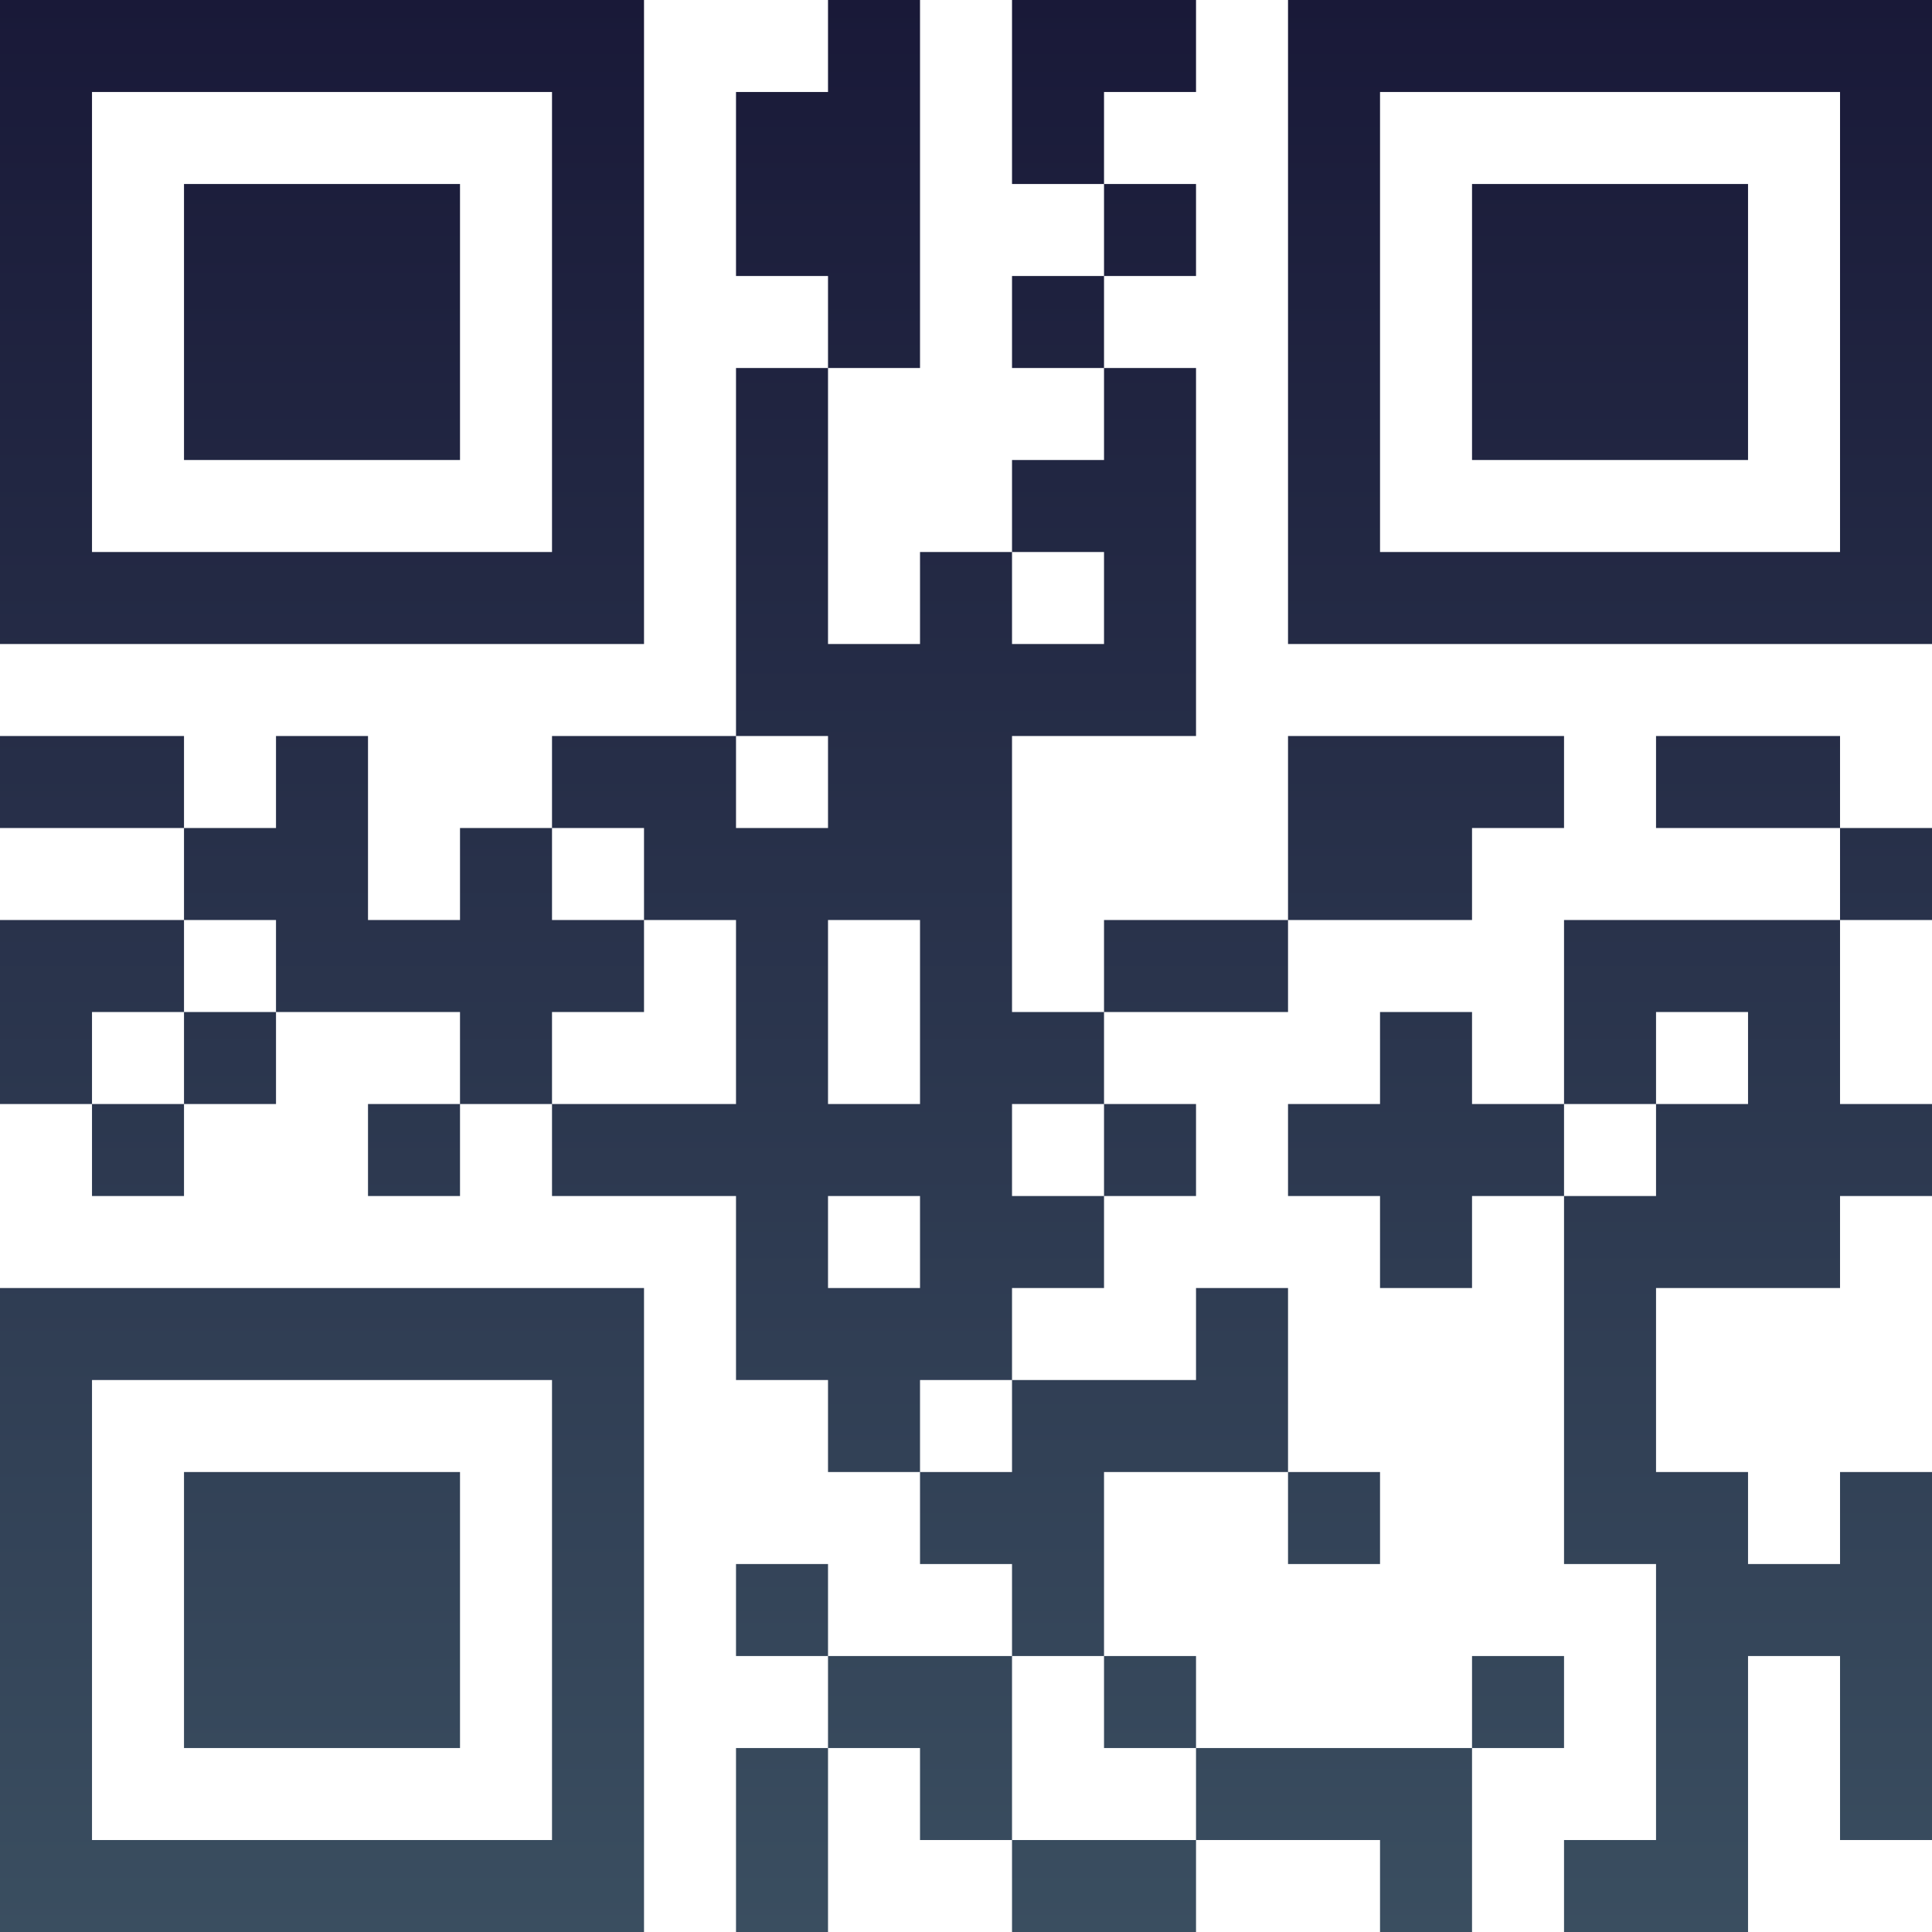
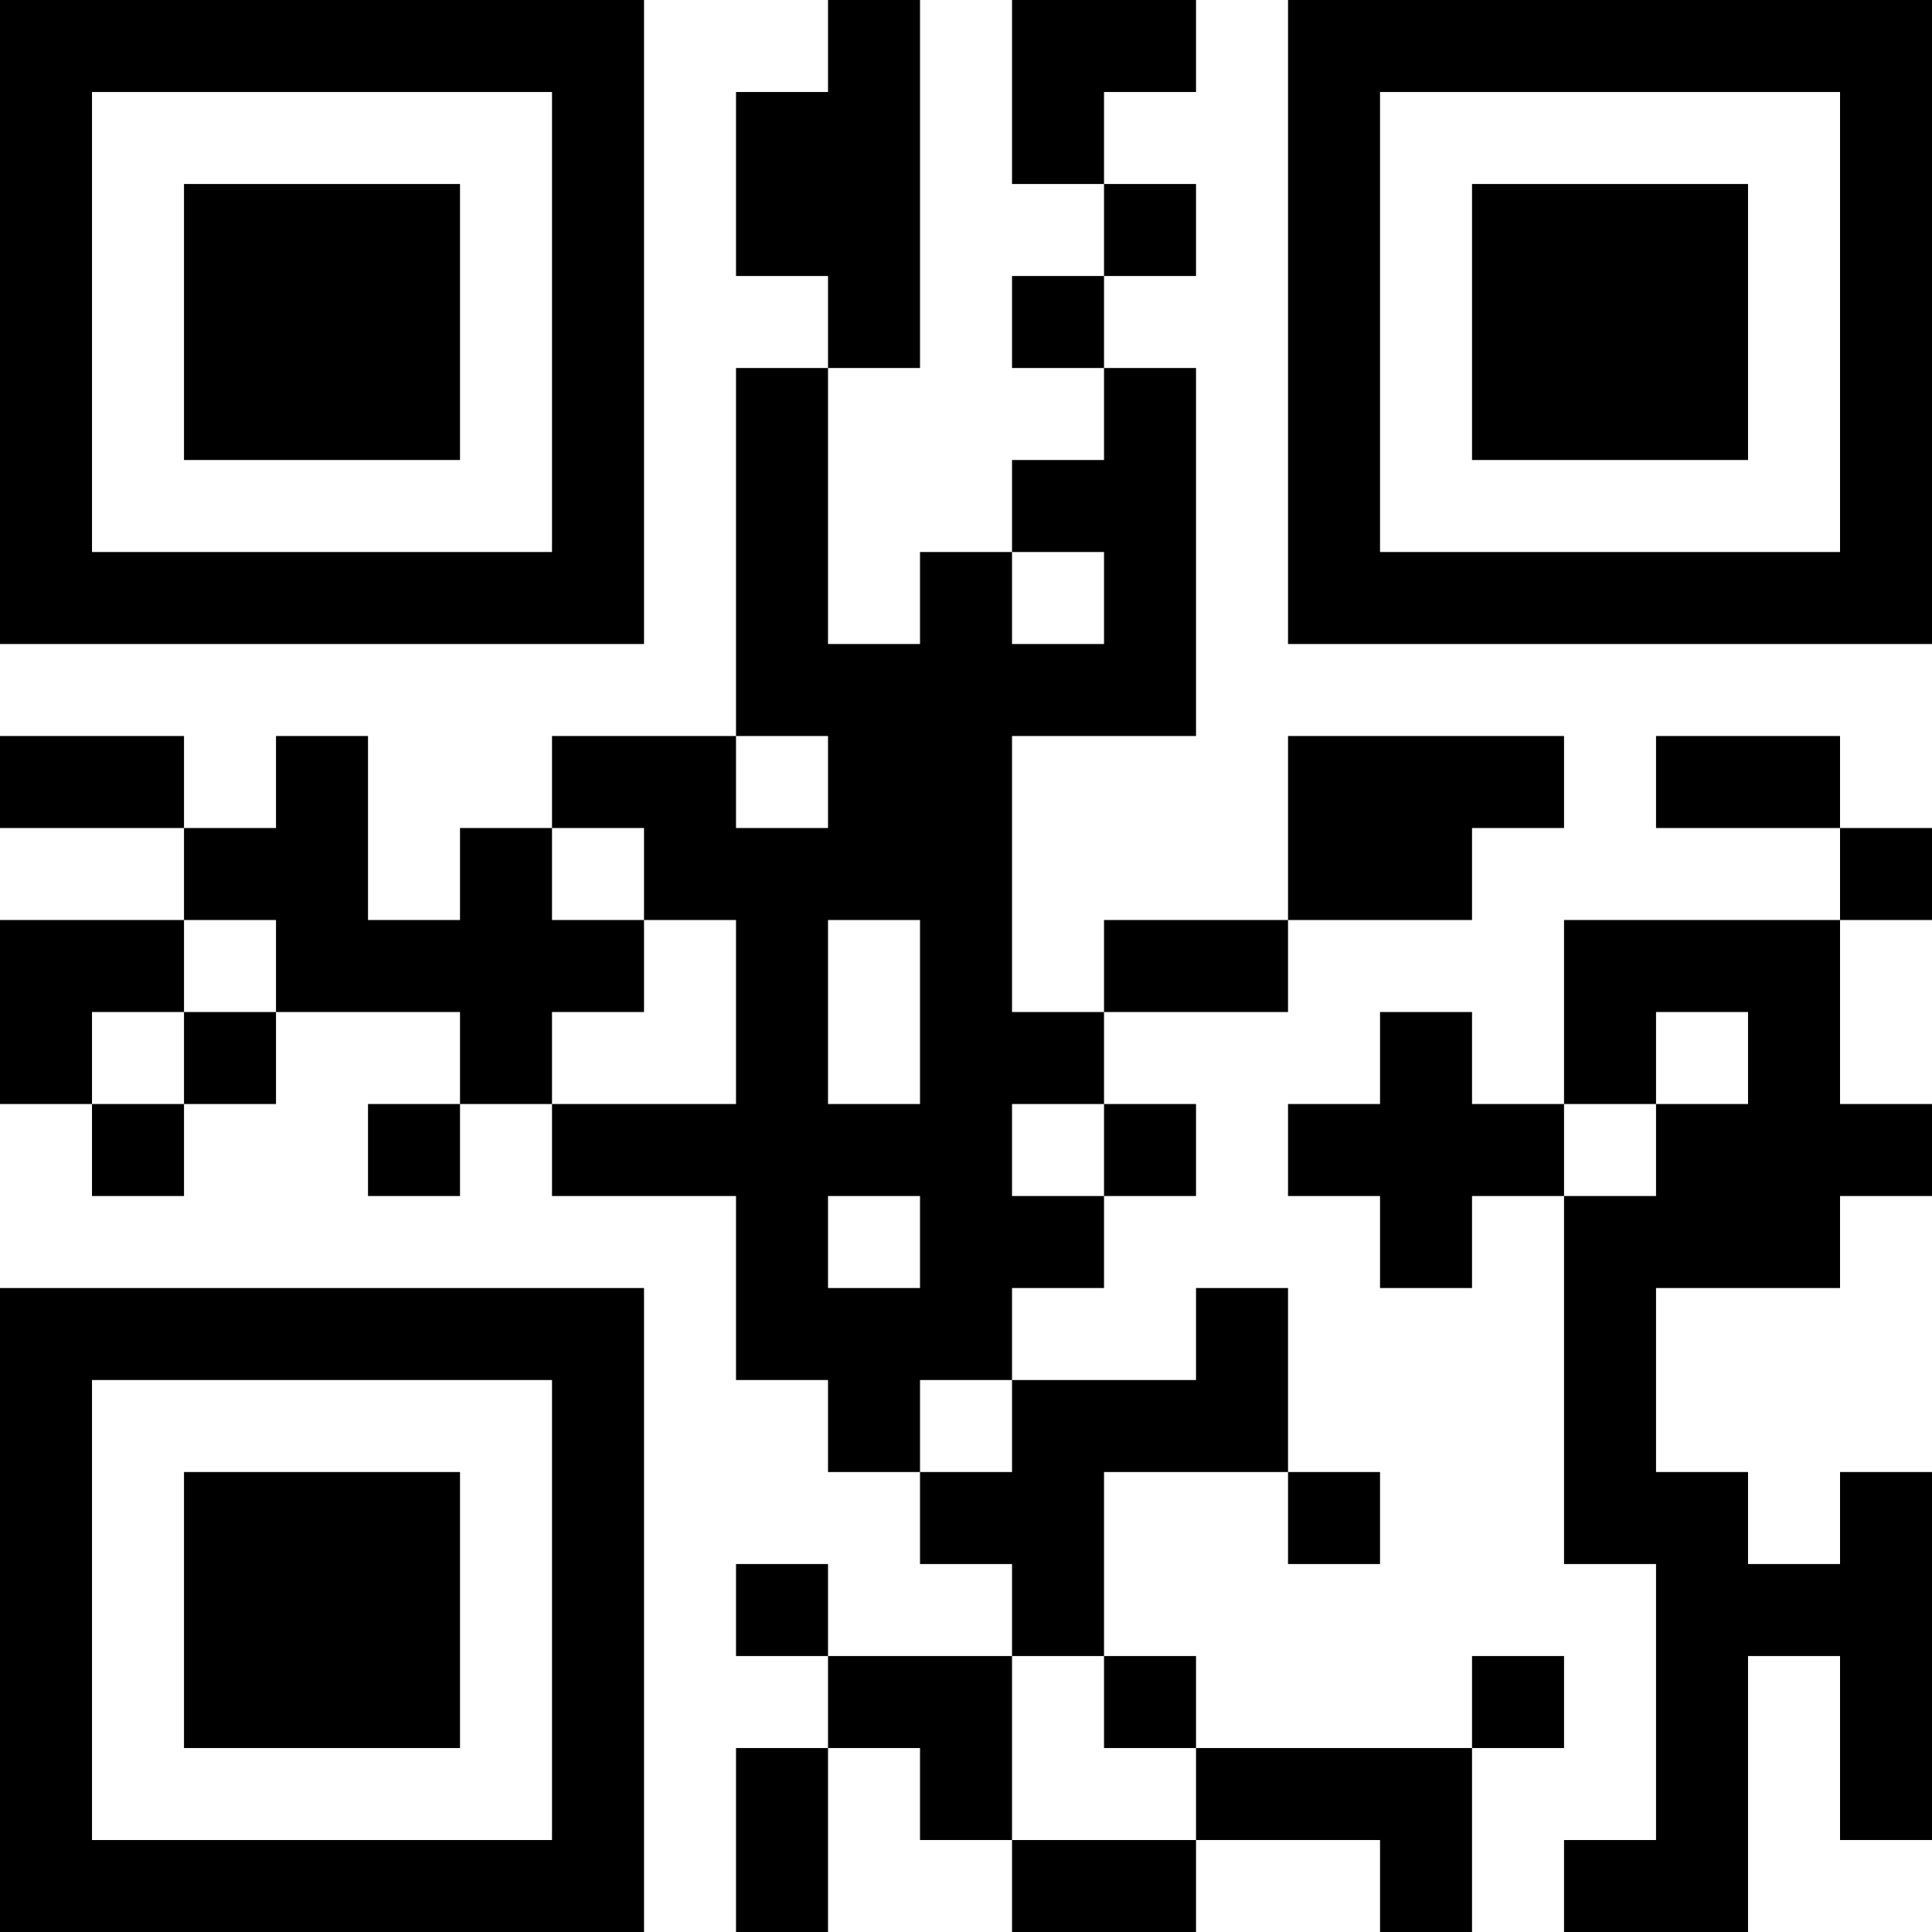
<svg xmlns="http://www.w3.org/2000/svg" version="1.1" width="100" height="100" viewBox="0 0 100 100">
  <rect x="0" y="0" width="100" height="100" fill="#ffffff" />
  <g transform="scale(4.762)">
    <g transform="translate(0,0)">
-       <defs>
-         <linearGradient gradientUnits="userSpaceOnUse" x1="0" y1="0" x2="0" y2="21" id="g1">
-           <stop offset="0%" stop-color="#191938" />
-           <stop offset="100%" stop-color="#3a4e60" />
-         </linearGradient>
-       </defs>
-       <path fill-rule="evenodd" d="M9 0L9 1L8 1L8 3L9 3L9 4L8 4L8 8L6 8L6 9L5 9L5 10L4 10L4 8L3 8L3 9L2 9L2 8L0 8L0 9L2 9L2 10L0 10L0 12L1 12L1 13L2 13L2 12L3 12L3 11L5 11L5 12L4 12L4 13L5 13L5 12L6 12L6 13L8 13L8 15L9 15L9 16L10 16L10 17L11 17L11 18L9 18L9 17L8 17L8 18L9 18L9 19L8 19L8 21L9 21L9 19L10 19L10 20L11 20L11 21L13 21L13 20L15 20L15 21L16 21L16 19L17 19L17 18L16 18L16 19L13 19L13 18L12 18L12 16L14 16L14 17L15 17L15 16L14 16L14 14L13 14L13 15L11 15L11 14L12 14L12 13L13 13L13 12L12 12L12 11L14 11L14 10L16 10L16 9L17 9L17 8L14 8L14 10L12 10L12 11L11 11L11 8L13 8L13 4L12 4L12 3L13 3L13 2L12 2L12 1L13 1L13 0L11 0L11 2L12 2L12 3L11 3L11 4L12 4L12 5L11 5L11 6L10 6L10 7L9 7L9 4L10 4L10 0ZM11 6L11 7L12 7L12 6ZM8 8L8 9L9 9L9 8ZM18 8L18 9L20 9L20 10L17 10L17 12L16 12L16 11L15 11L15 12L14 12L14 13L15 13L15 14L16 14L16 13L17 13L17 17L18 17L18 20L17 20L17 21L19 21L19 18L20 18L20 20L21 20L21 16L20 16L20 17L19 17L19 16L18 16L18 14L20 14L20 13L21 13L21 12L20 12L20 10L21 10L21 9L20 9L20 8ZM6 9L6 10L7 10L7 11L6 11L6 12L8 12L8 10L7 10L7 9ZM2 10L2 11L1 11L1 12L2 12L2 11L3 11L3 10ZM9 10L9 12L10 12L10 10ZM18 11L18 12L17 12L17 13L18 13L18 12L19 12L19 11ZM11 12L11 13L12 13L12 12ZM9 13L9 14L10 14L10 13ZM10 15L10 16L11 16L11 15ZM11 18L11 20L13 20L13 19L12 19L12 18ZM0 0L0 7L7 7L7 0ZM1 1L1 6L6 6L6 1ZM2 2L2 5L5 5L5 2ZM14 0L14 7L21 7L21 0ZM15 1L15 6L20 6L20 1ZM16 2L16 5L19 5L19 2ZM0 14L0 21L7 21L7 14ZM1 15L1 20L6 20L6 15ZM2 16L2 19L5 19L5 16Z" fill="url(#g1)" />
+       <path fill-rule="evenodd" d="M9 0L9 1L8 1L8 3L9 3L9 4L8 4L8 8L6 8L6 9L5 9L5 10L4 10L4 8L3 8L3 9L2 9L2 8L0 8L0 9L2 9L2 10L0 10L0 12L1 12L1 13L2 13L2 12L3 12L3 11L5 11L5 12L4 12L4 13L5 13L5 12L6 12L6 13L8 13L8 15L9 15L9 16L10 16L10 17L11 17L11 18L9 18L9 17L8 17L8 18L9 18L9 19L8 19L8 21L9 21L9 19L10 19L10 20L11 20L11 21L13 21L13 20L15 20L15 21L16 21L16 19L17 19L17 18L16 18L16 19L13 19L13 18L12 18L12 16L14 16L14 17L15 17L15 16L14 16L14 14L13 14L13 15L11 15L11 14L12 14L12 13L13 13L13 12L12 12L12 11L14 11L14 10L16 10L16 9L17 9L17 8L14 8L14 10L12 10L12 11L11 11L11 8L13 8L13 4L12 4L12 3L13 3L13 2L12 2L12 1L13 1L13 0L11 0L11 2L12 2L12 3L11 3L11 4L12 4L12 5L11 5L11 6L10 6L10 7L9 7L9 4L10 4L10 0ZM11 6L11 7L12 7L12 6ZM8 8L8 9L9 9L9 8ZM18 8L18 9L20 9L20 10L17 10L17 12L16 12L16 11L15 11L15 12L14 12L14 13L15 13L15 14L16 14L16 13L17 13L17 17L18 17L18 20L17 20L17 21L19 21L19 18L20 18L20 20L21 20L21 16L20 16L20 17L19 17L19 16L18 16L18 14L20 14L20 13L21 13L21 12L20 12L20 10L21 10L21 9L20 9L20 8ZM6 9L6 10L7 10L7 11L6 11L6 12L8 12L8 10L7 10L7 9ZM2 10L2 11L1 11L1 12L2 12L2 11L3 11L3 10ZM9 10L9 12L10 12L10 10ZM18 11L18 12L17 12L17 13L18 13L18 12L19 12L19 11ZM11 12L11 13L12 13L12 12ZM9 13L9 14L10 14L10 13ZM10 15L10 16L11 16L11 15ZM11 18L11 20L13 20L13 19L12 19L12 18ZM0 0L0 7L7 7L7 0ZM1 1L1 6L6 6L6 1ZM2 2L2 5L5 5L5 2ZM14 0L14 7L21 7L21 0ZM15 1L15 6L20 6L20 1ZM16 2L16 5L19 5L19 2ZM0 14L0 21L7 21L7 14ZM1 15L1 20L6 20L6 15ZM2 16L2 19L5 19L5 16Z" fill="#000000" />
    </g>
  </g>
</svg>
